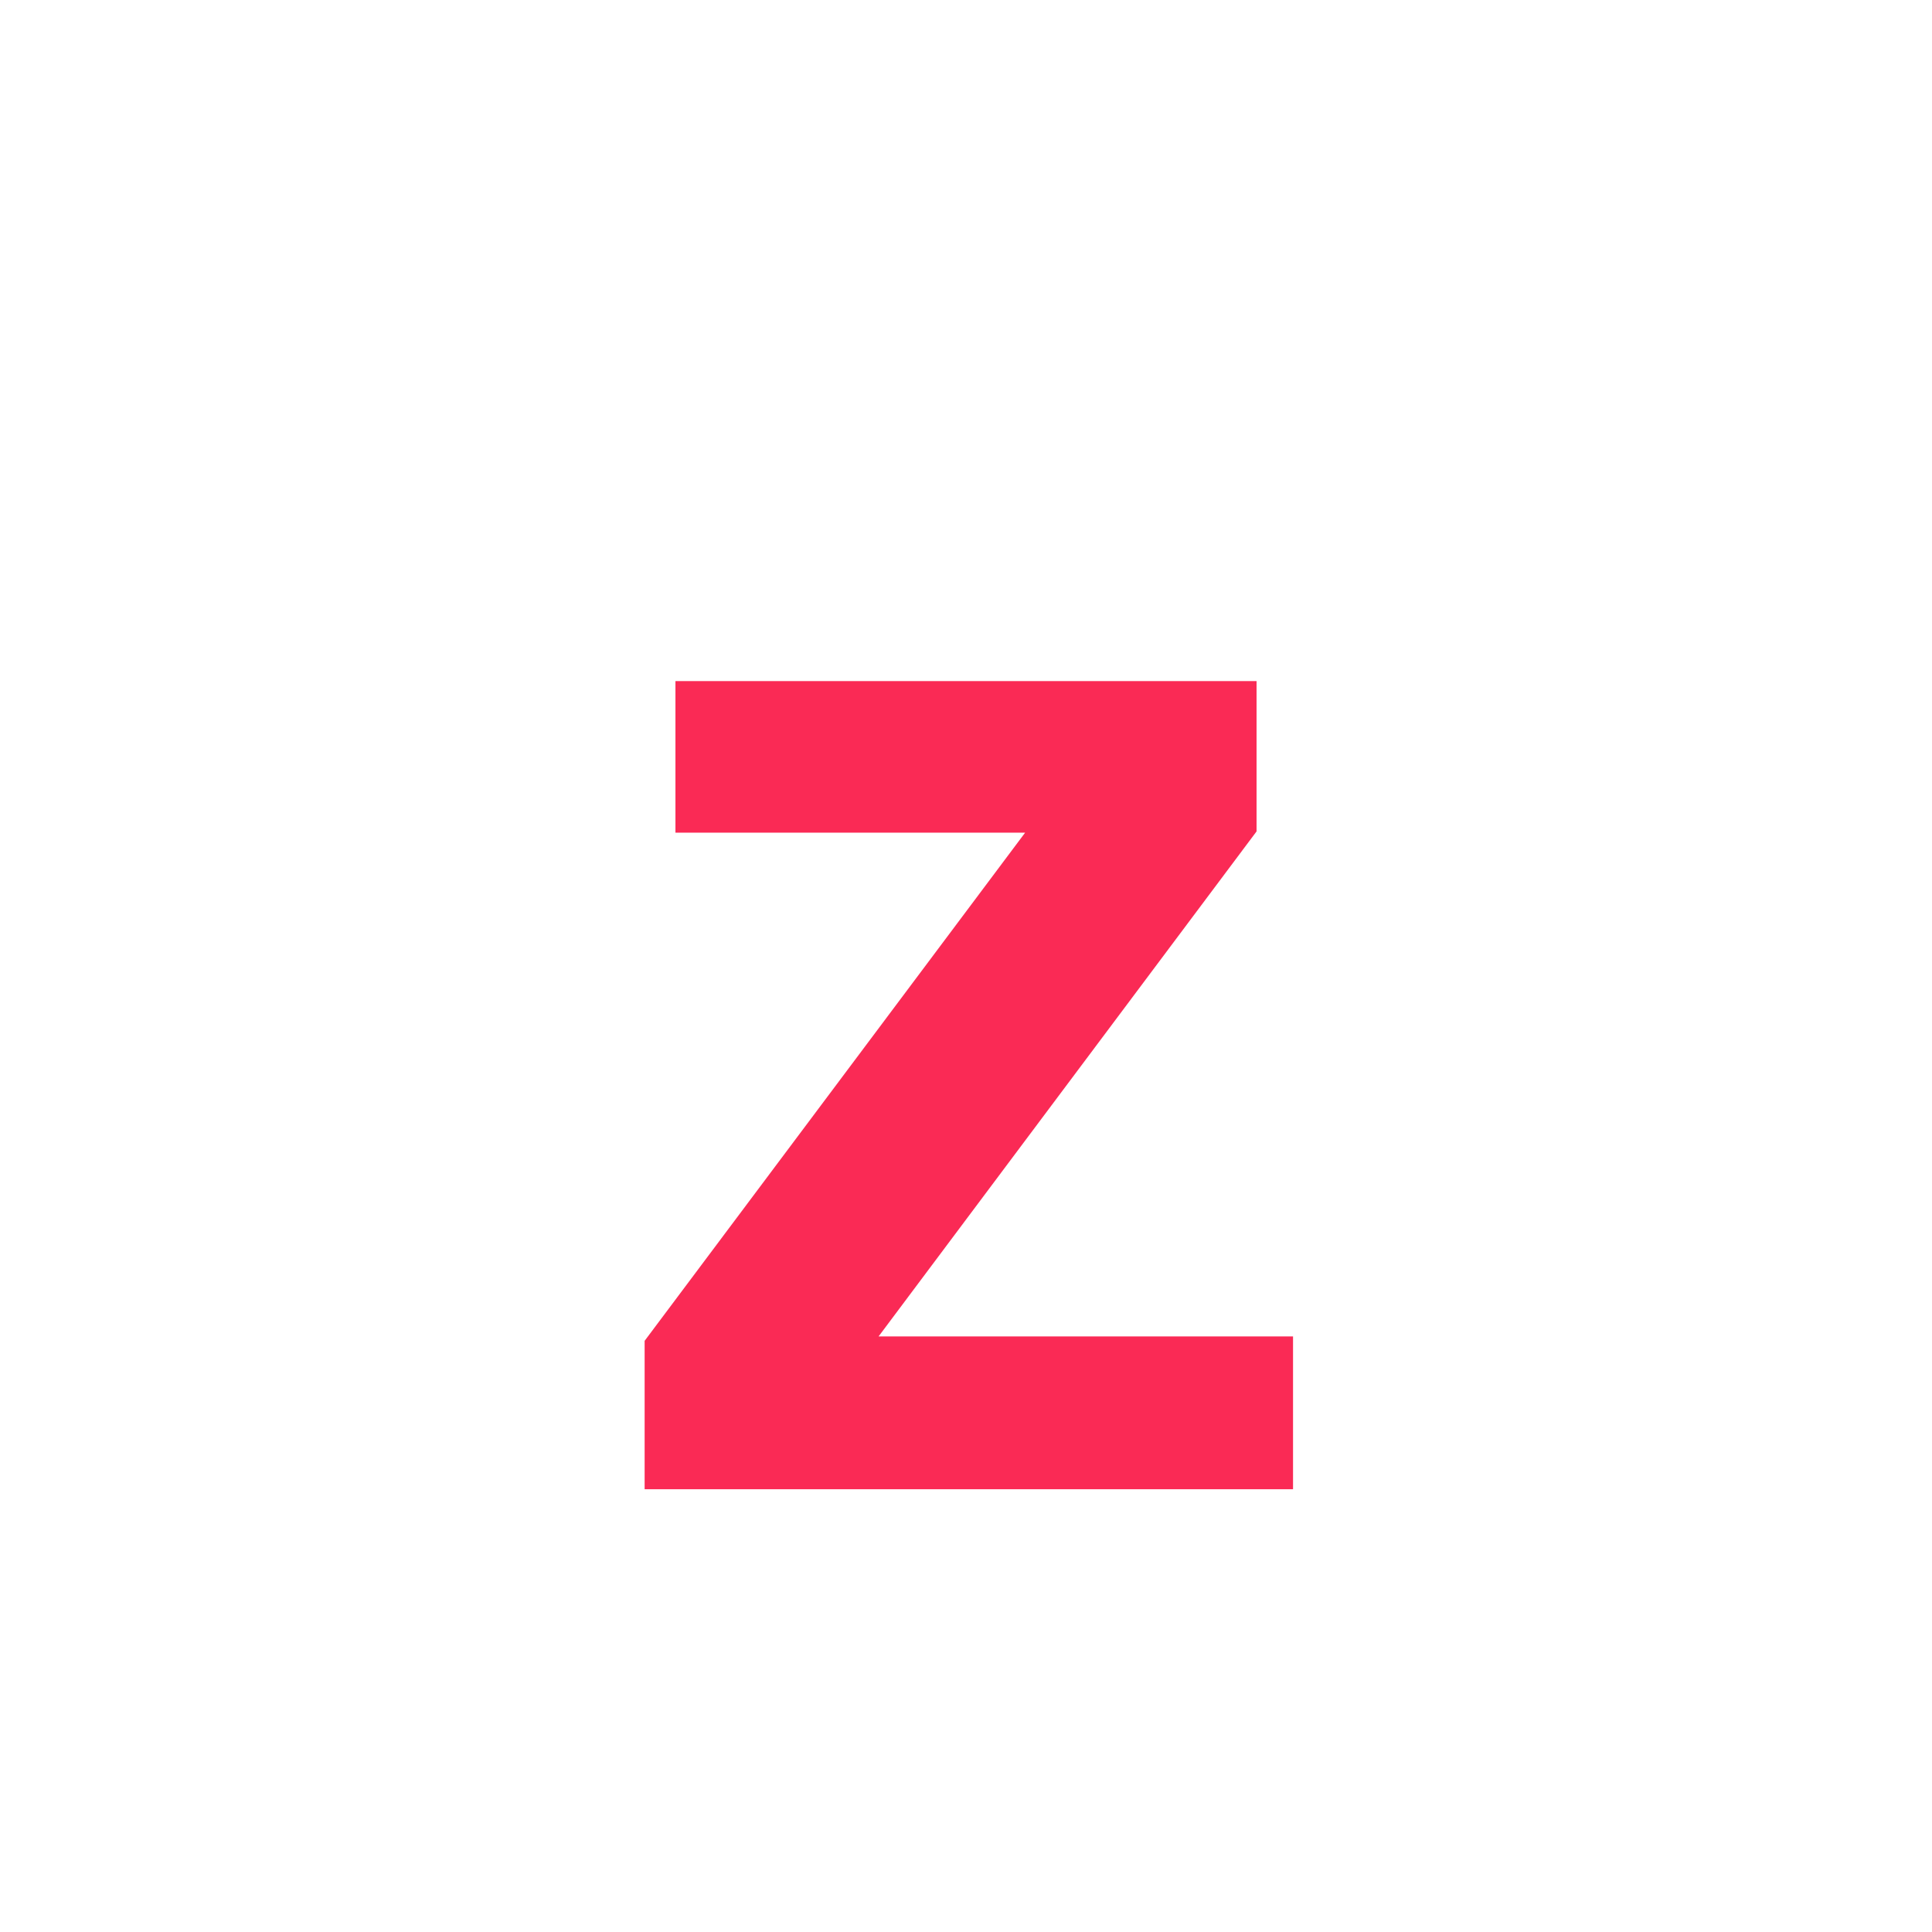
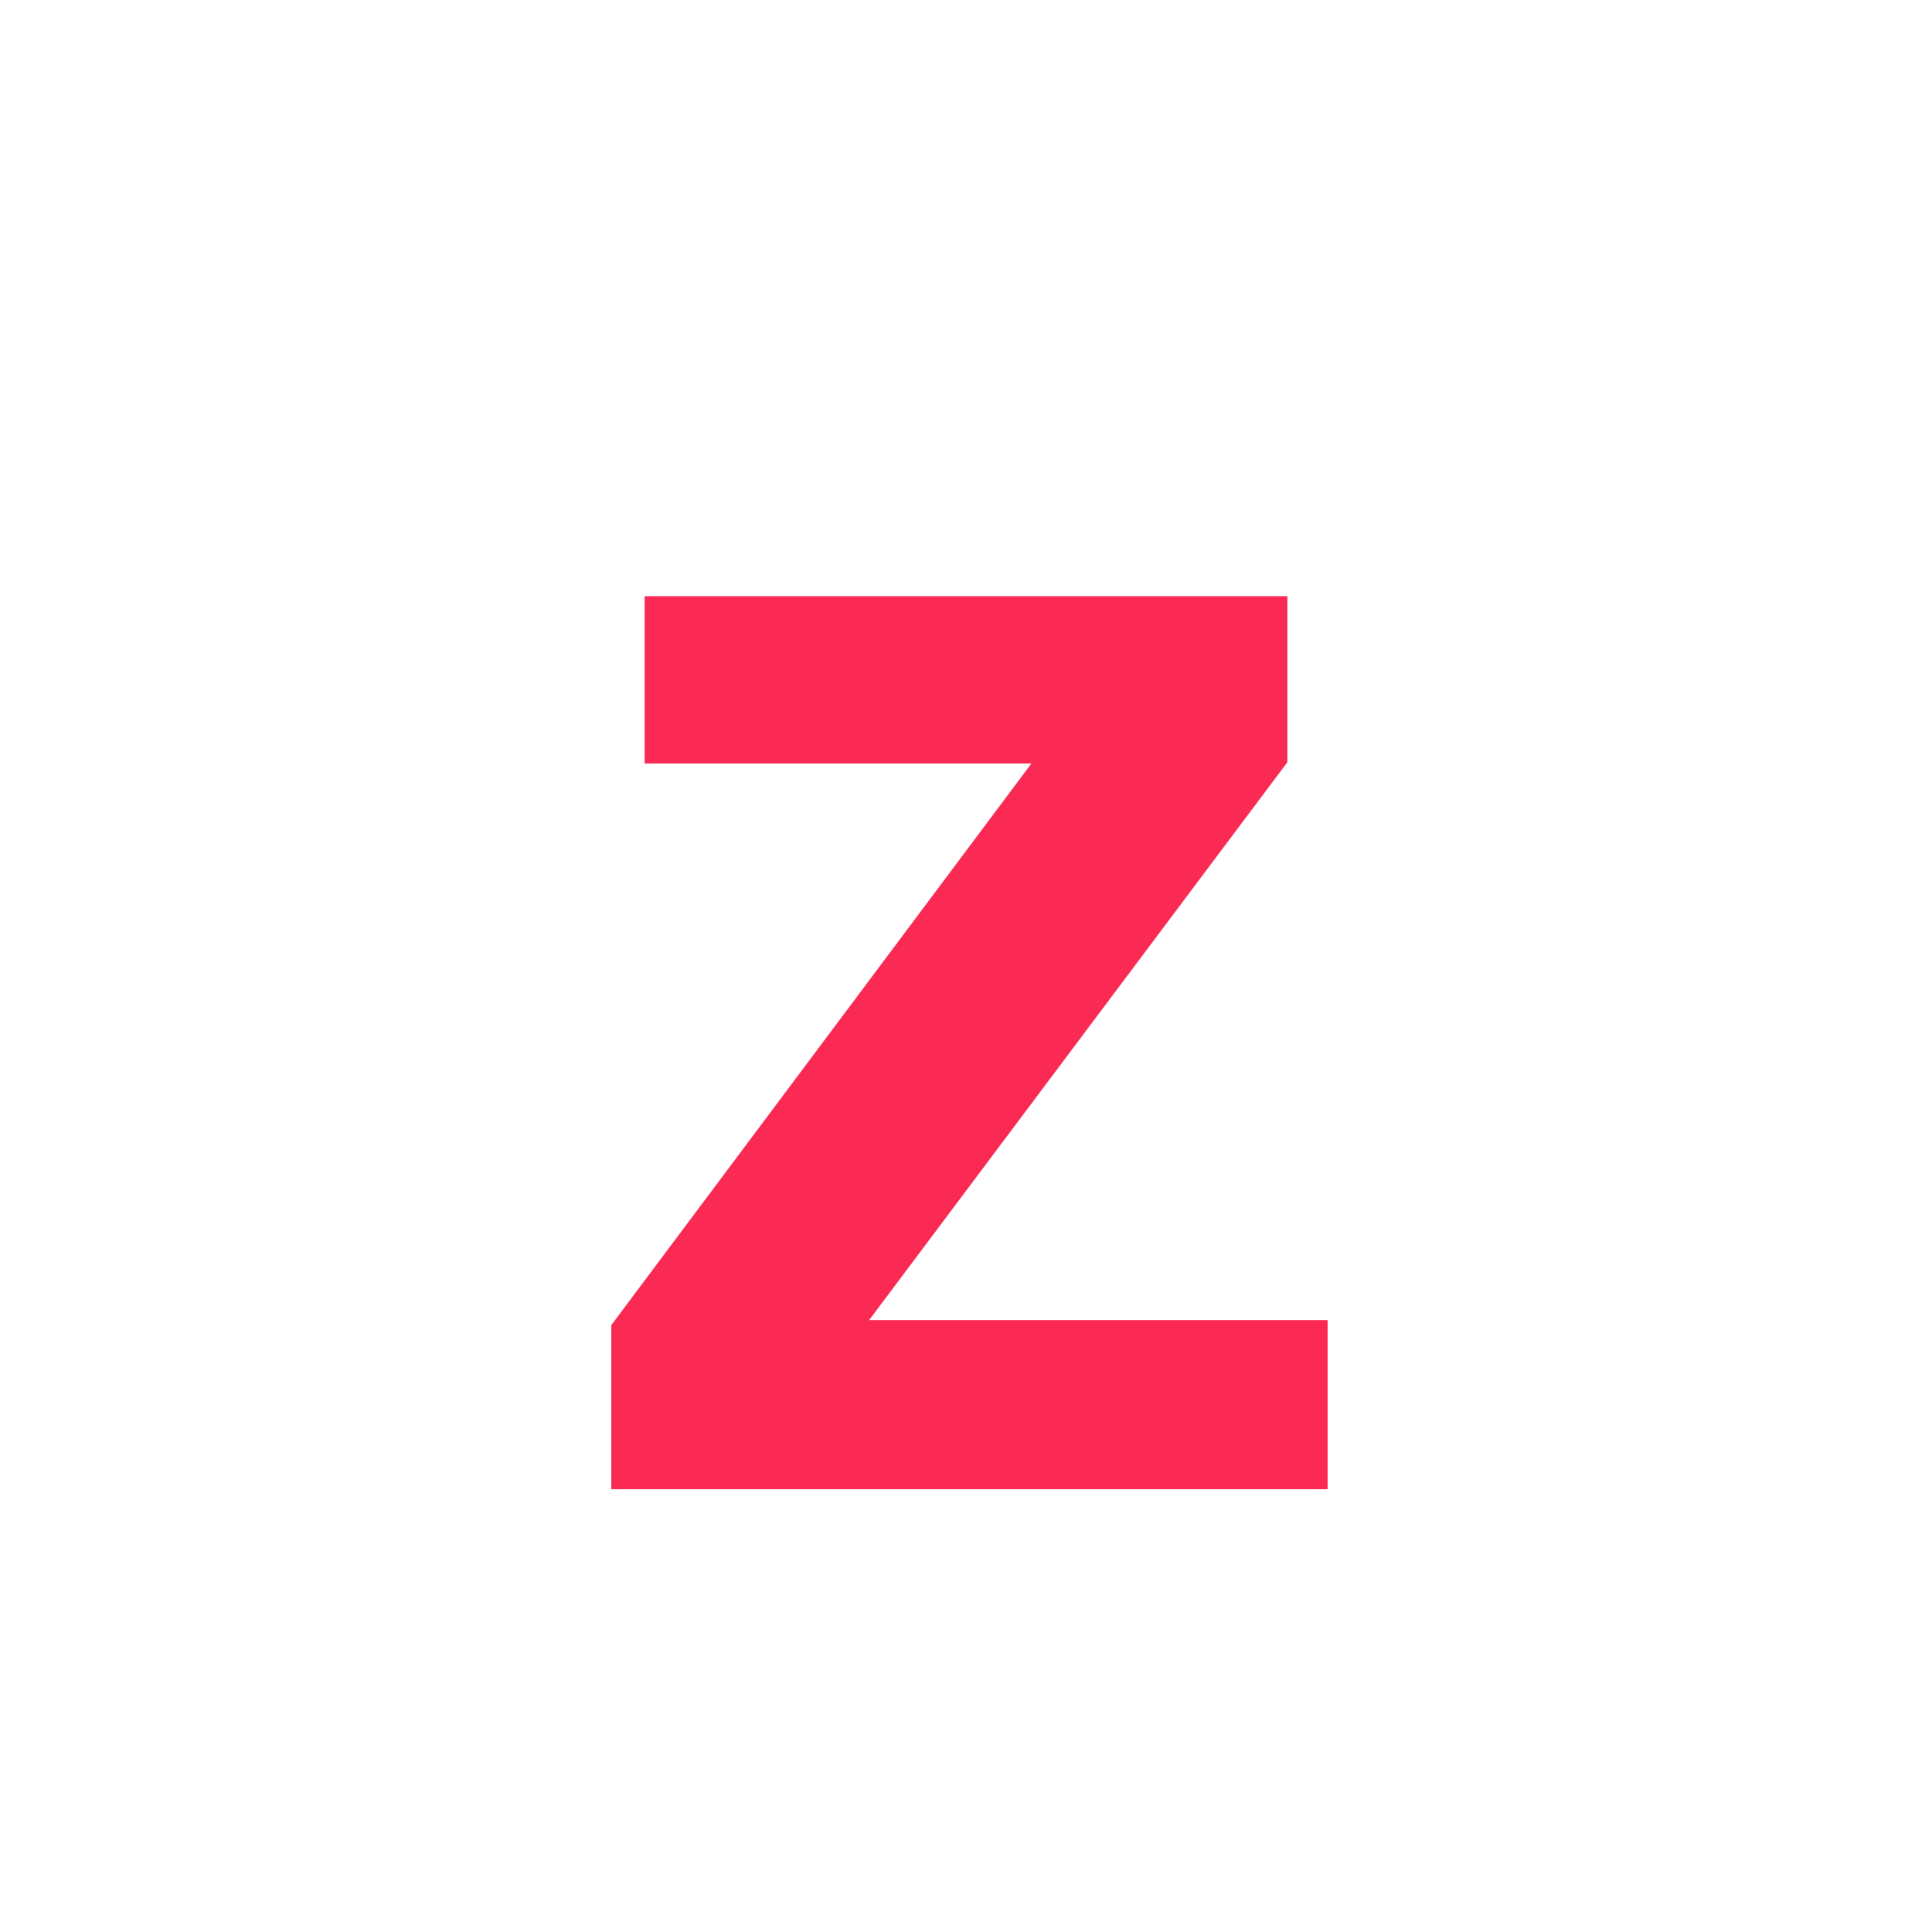
<svg xmlns="http://www.w3.org/2000/svg" viewBox="0 0 48 48">
-   <text x="24" y="37" fill="#fa2a55" font-family="Arial, Helvetica, sans-serif" font-size="38" font-weight="900" text-anchor="middle">z</text>
+   <text x="24" y="37" fill="#fa2a55" font-family="Arial, Helvetica, sans-serif" font-size="42" font-weight="900" text-anchor="middle">z</text>
</svg>
